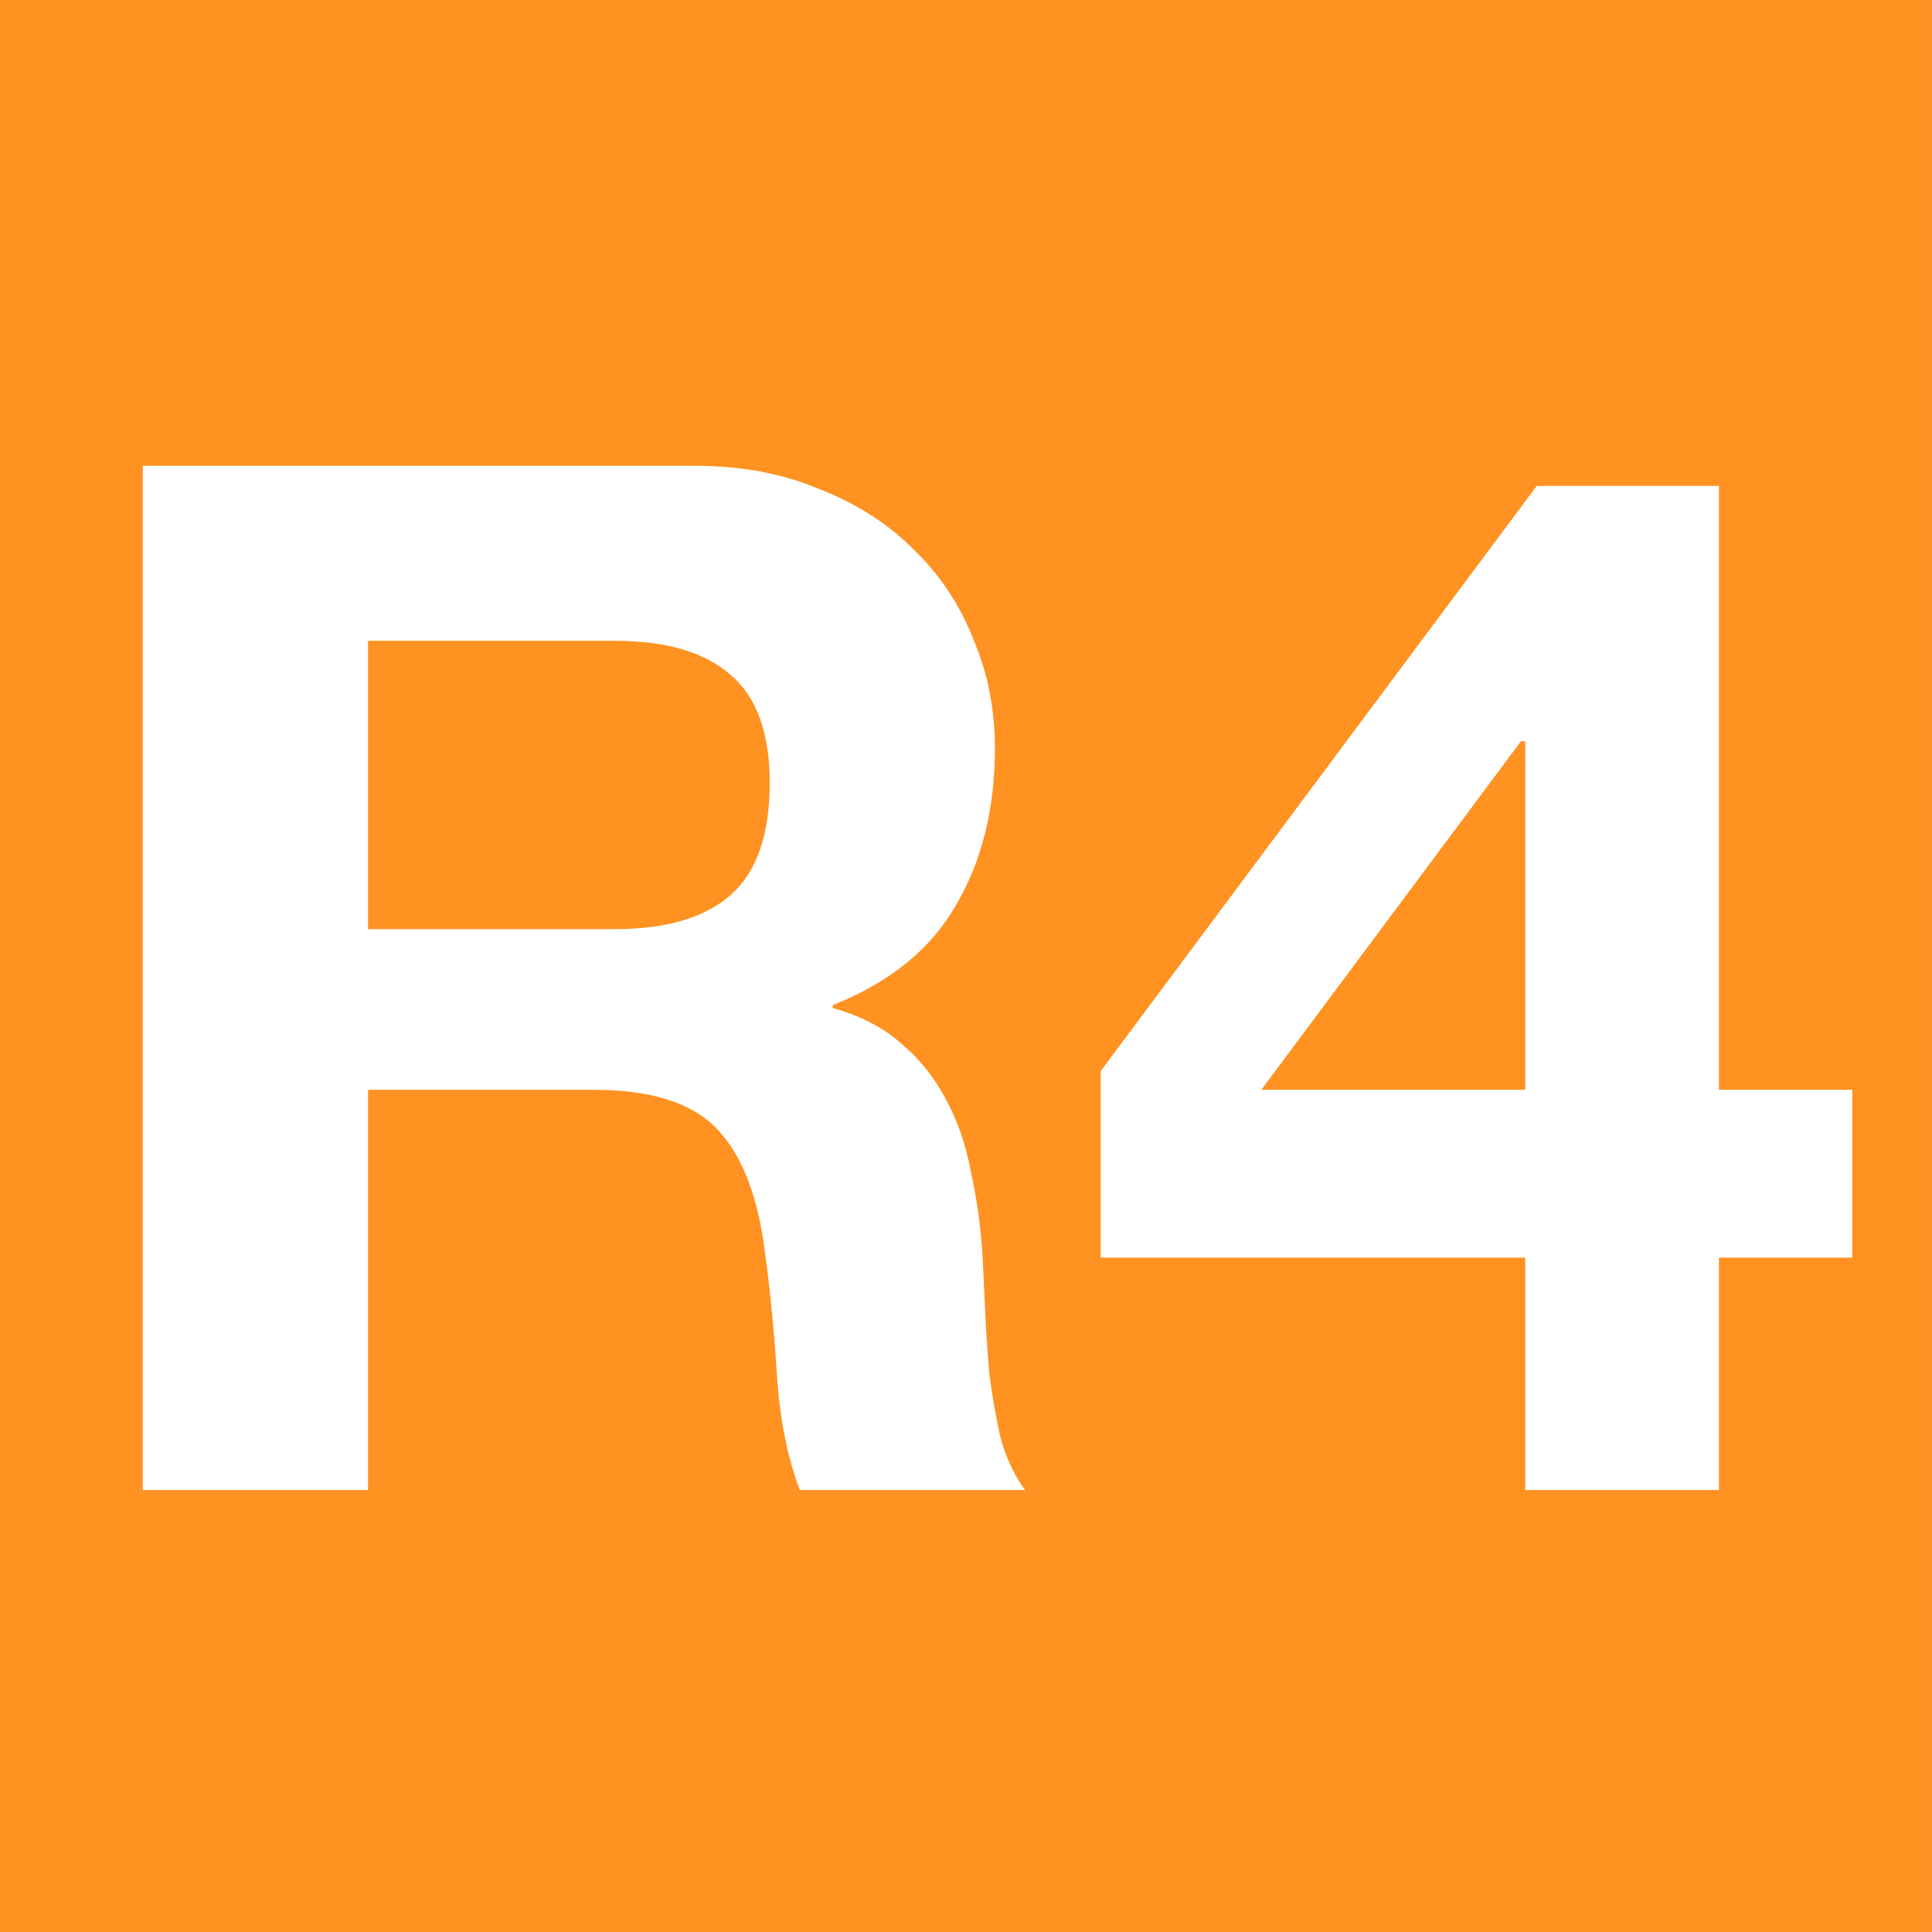
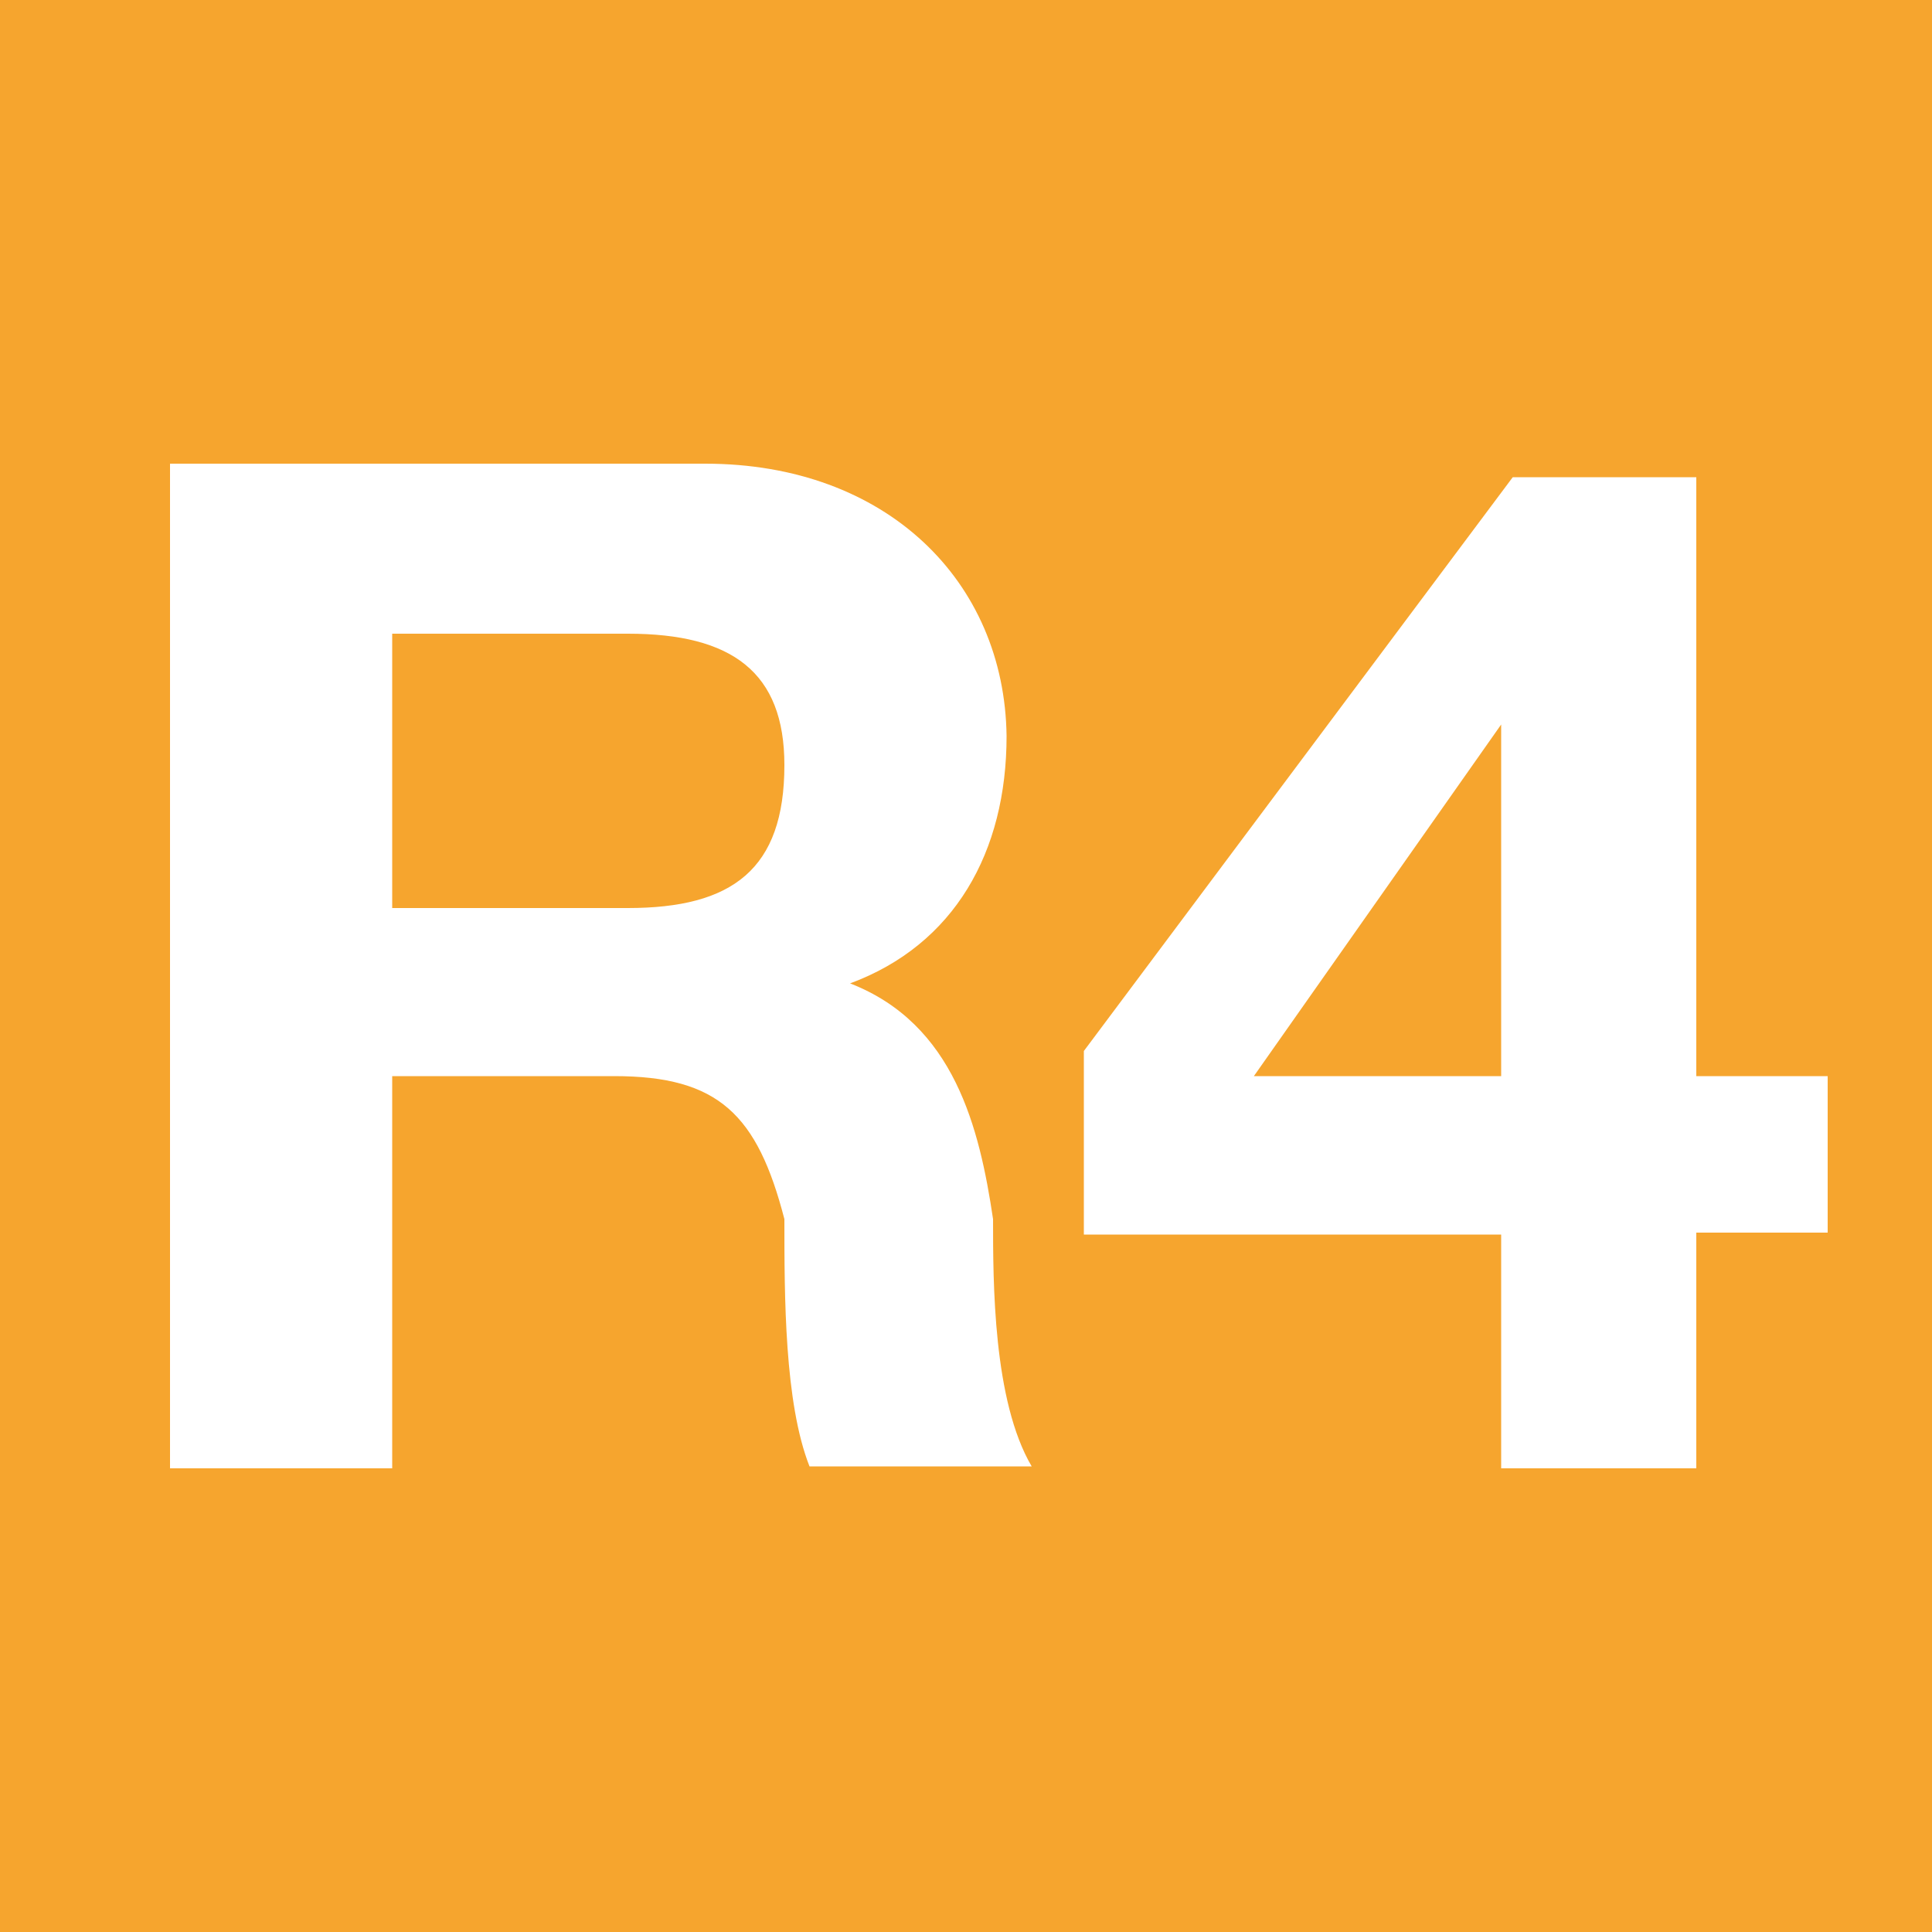
- <svg xmlns="http://www.w3.org/2000/svg" width="64" height="64" viewBox="0 0 64 64" id="svg21844" version="1.0">
-   <defs id="defs21846">
-     </defs>
-   <g id="layer1" transform="translate(-0.7873347,136.1283)">
-     <rect style="opacity:1;fill:#ff9221;fill-opacity:1;fill-rule:nonzero;stroke:none;stroke-width:7.086;stroke-linecap:round;stroke-linejoin:round;stroke-miterlimit:4;stroke-dasharray:7.086, 14.172;stroke-dashoffset:0;stroke-opacity:1" id="rect21854" width="64" height="64" x="0.787" y="-136.128" />
-     <path style="font-size:47.52px;font-style:normal;font-variant:normal;font-weight:bold;font-stretch:normal;text-align:start;line-height:125%;writing-mode:lr-tb;text-anchor:start;fill:#ffffff;fill-opacity:1;stroke:none;stroke-width:1px;stroke-linecap:butt;stroke-linejoin:miter;stroke-opacity:1;font-family:Helvetica Neue;" d="M 12.979,-105.349 L 12.979,-114.901 L 21.152,-114.901 C 22.863,-114.901 24.146,-114.521 25.002,-113.76 C 25.857,-113.032 26.285,-111.844 26.285,-110.196 C 26.285,-108.486 25.857,-107.25 25.002,-106.49 C 24.146,-105.729 22.863,-105.349 21.152,-105.349 L 12.979,-105.349 M 5.518,-120.698 L 5.518,-86.769 L 12.979,-86.769 L 12.979,-100.027 L 20.44,-100.027 C 22.309,-100.027 23.655,-99.615 24.479,-98.792 C 25.302,-97.968 25.841,-96.669 26.094,-94.895 C 26.285,-93.533 26.427,-92.107 26.522,-90.618 C 26.617,-89.129 26.871,-87.846 27.282,-86.769 L 34.743,-86.769 C 34.395,-87.244 34.125,-87.814 33.935,-88.48 C 33.777,-89.177 33.65,-89.905 33.555,-90.666 C 33.492,-91.426 33.444,-92.17 33.413,-92.899 C 33.381,-93.628 33.349,-94.261 33.318,-94.8 C 33.254,-95.655 33.127,-96.511 32.937,-97.366 C 32.779,-98.221 32.51,-98.997 32.13,-99.694 C 31.749,-100.423 31.258,-101.041 30.656,-101.548 C 30.054,-102.086 29.294,-102.482 28.375,-102.736 L 28.375,-102.831 C 30.276,-103.591 31.638,-104.7 32.462,-106.157 C 33.317,-107.614 33.745,-109.341 33.745,-111.337 C 33.745,-112.636 33.508,-113.84 33.032,-114.948 C 32.589,-116.089 31.924,-117.087 31.037,-117.942 C 30.181,-118.797 29.136,-119.463 27.9,-119.938 C 26.696,-120.445 25.334,-120.698 23.814,-120.698 L 5.518,-120.698 M 51.313,-111.574 L 51.313,-100.027 L 42.57,-100.027 L 51.171,-111.574 L 51.313,-111.574 M 51.313,-94.467 L 51.313,-86.769 L 57.729,-86.769 L 57.729,-94.467 L 62.148,-94.467 L 62.148,-100.027 L 57.729,-100.027 L 57.729,-120.033 L 51.694,-120.033 L 37.248,-100.645 L 37.248,-94.467 L 51.313,-94.467" id="text22626" />
+ <svg xmlns="http://www.w3.org/2000/svg" version="1.1" id="Capa_1" x="0px" y="0px" viewBox="0 0 100 100" style="enable-background:new 0 0 100 100;" xml:space="preserve">
+   <style type="text/css">
+ 	.st0{fill-rule:evenodd;clip-rule:evenodd;fill:#F6A52E;}
+ 	.st1{fill-rule:evenodd;clip-rule:evenodd;fill:#FFFFFF;}
+ </style>
+   <g>
+     <rect class="st0" width="100" height="100" />
+     <path class="st1" d="M8.8,76h11.5V55.7h11.5c5.4,0,7.4,2,8.8,7.4c0,4,0,9.5,1.3,12.8h11.5c-2-3.4-2-9.5-2-12.8   c-0.7-4.7-2-10.1-7.4-12.2c5.4-2,8.1-6.8,8.1-12.8C52,30.1,45.9,24,36.5,24H8.8V76z M20.3,32.8h12.2c5.4,0,8.1,2,8.1,6.8   c0,5.4-2.7,7.4-8.1,7.4H20.3V32.8z" />
+     <path class="st1" d="M77.7,76h10.1V63.8h6.8v-8.1h-6.8V24.7h-9.5L56.1,54.4v9.5h21.6V76z M77.7,55.7H64.9l12.8-18.2V55.7z" />
  </g>
</svg>
